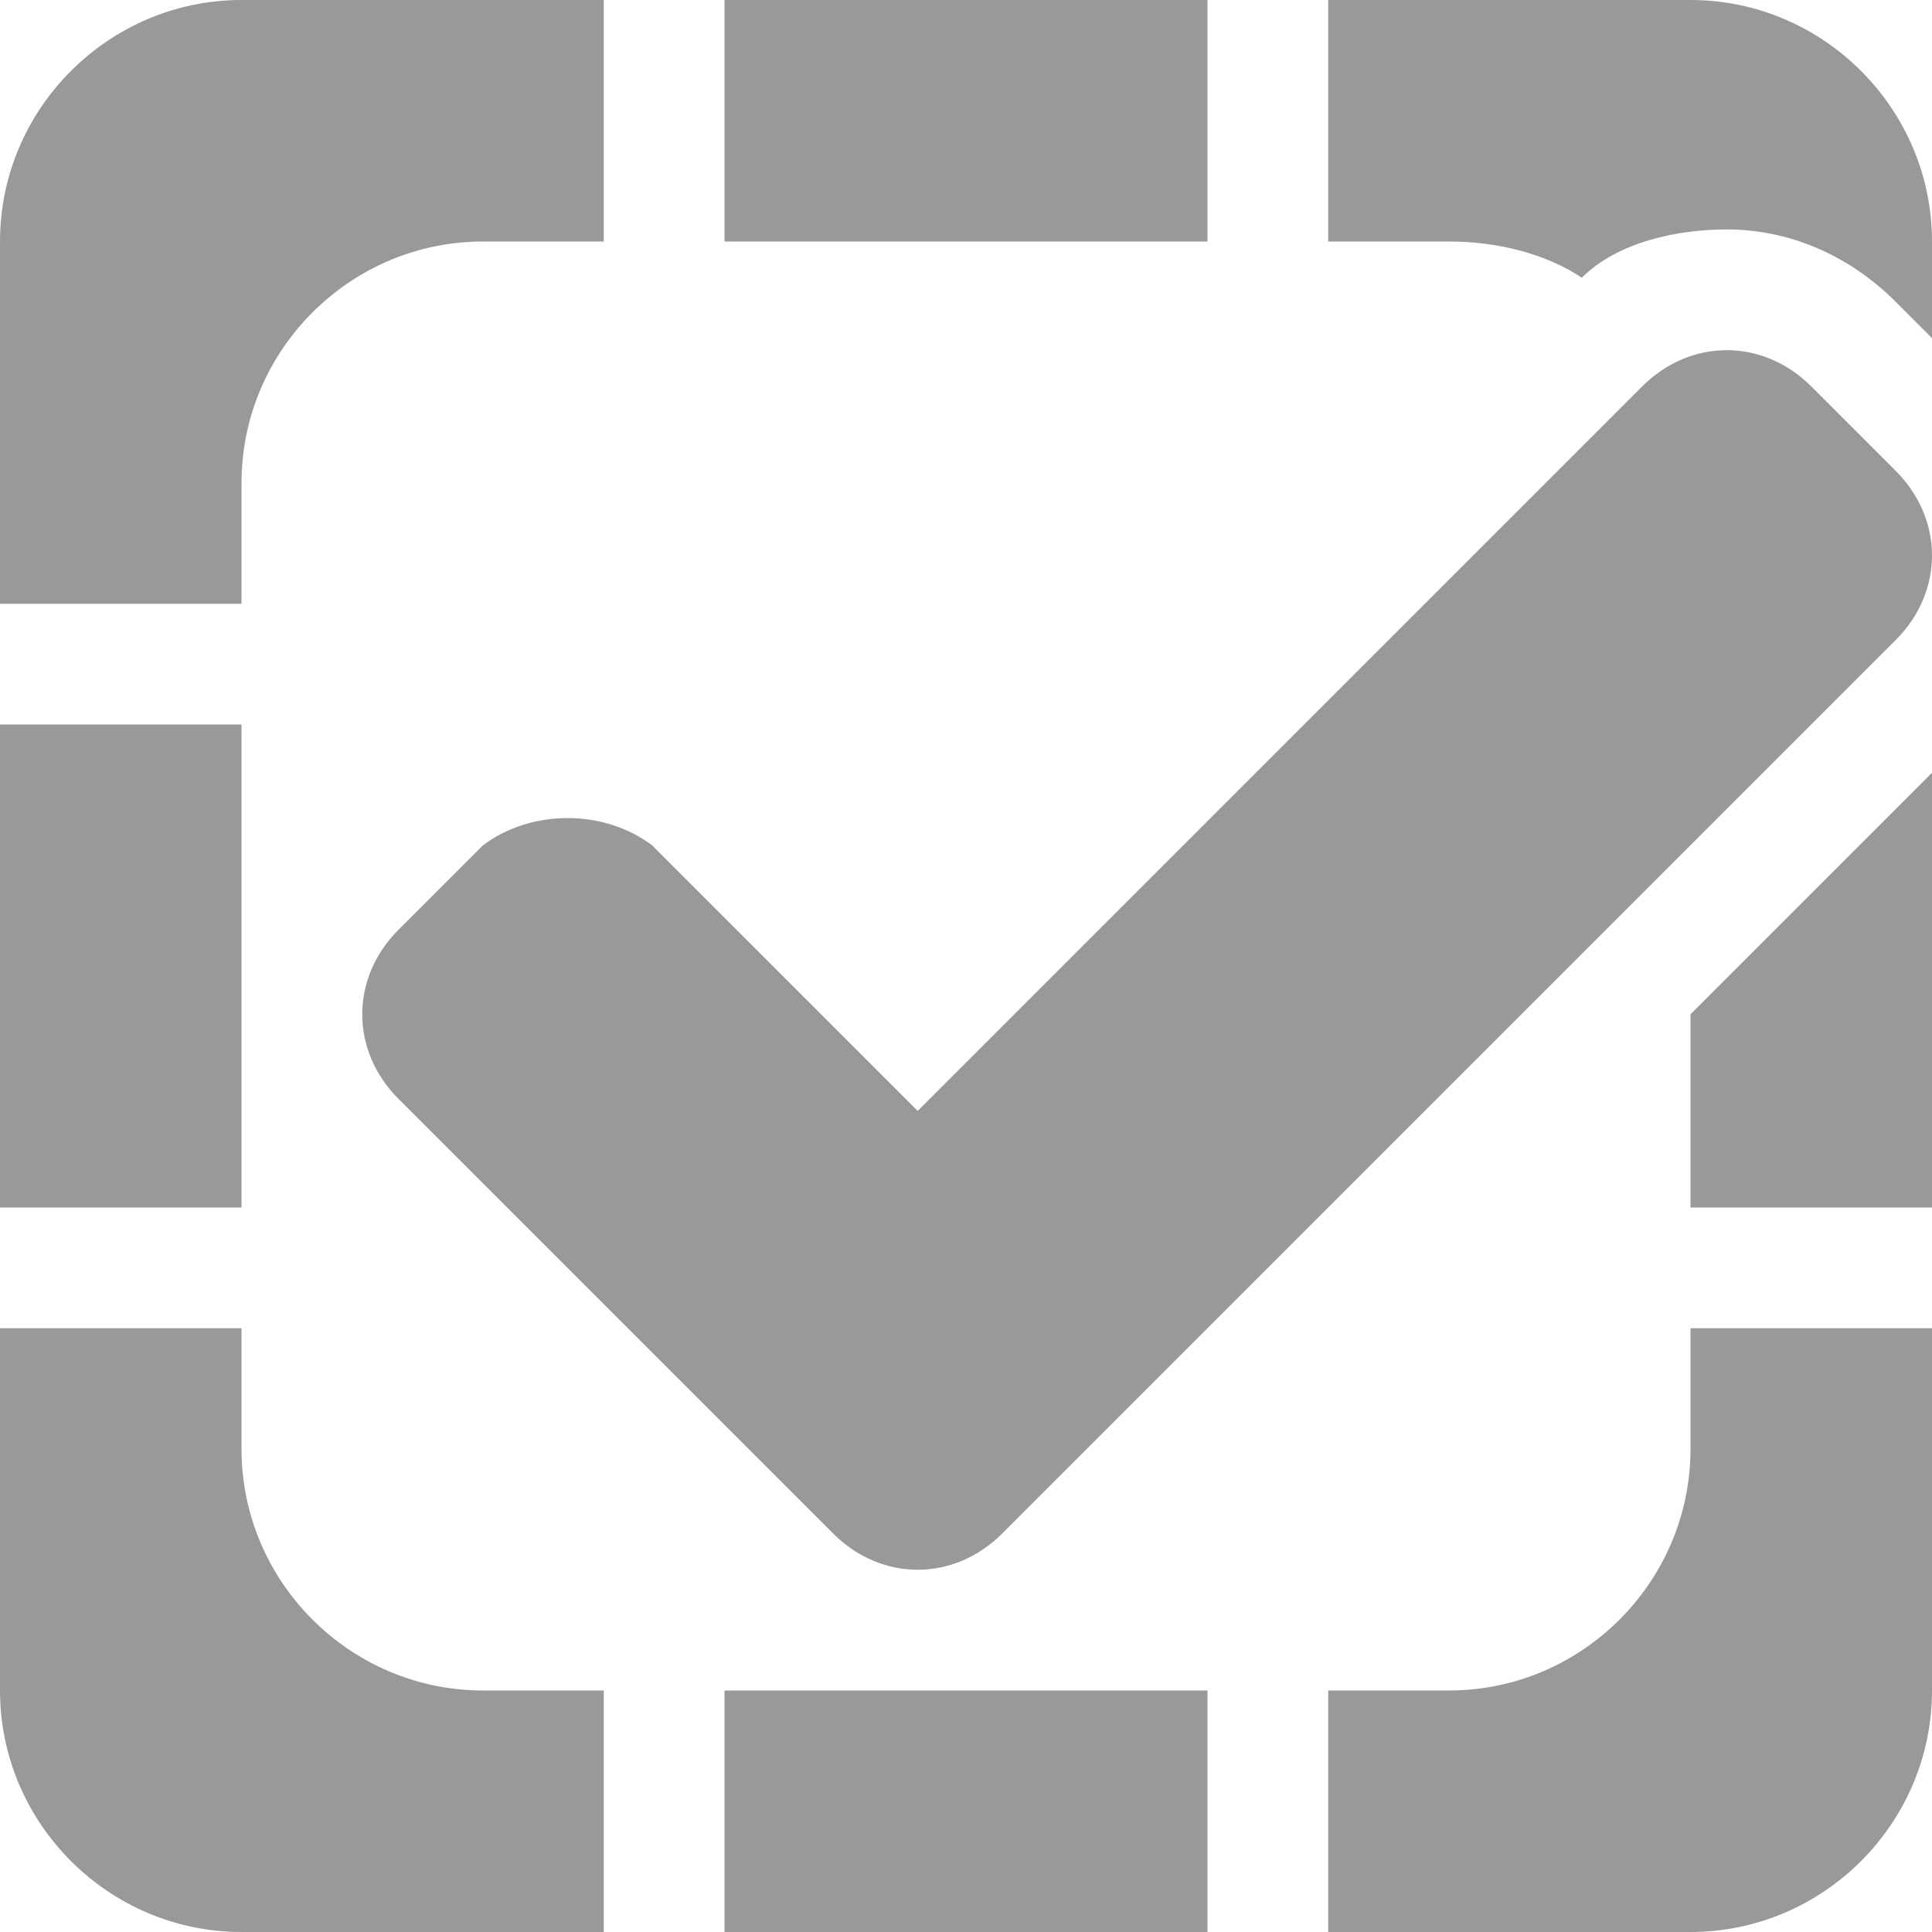
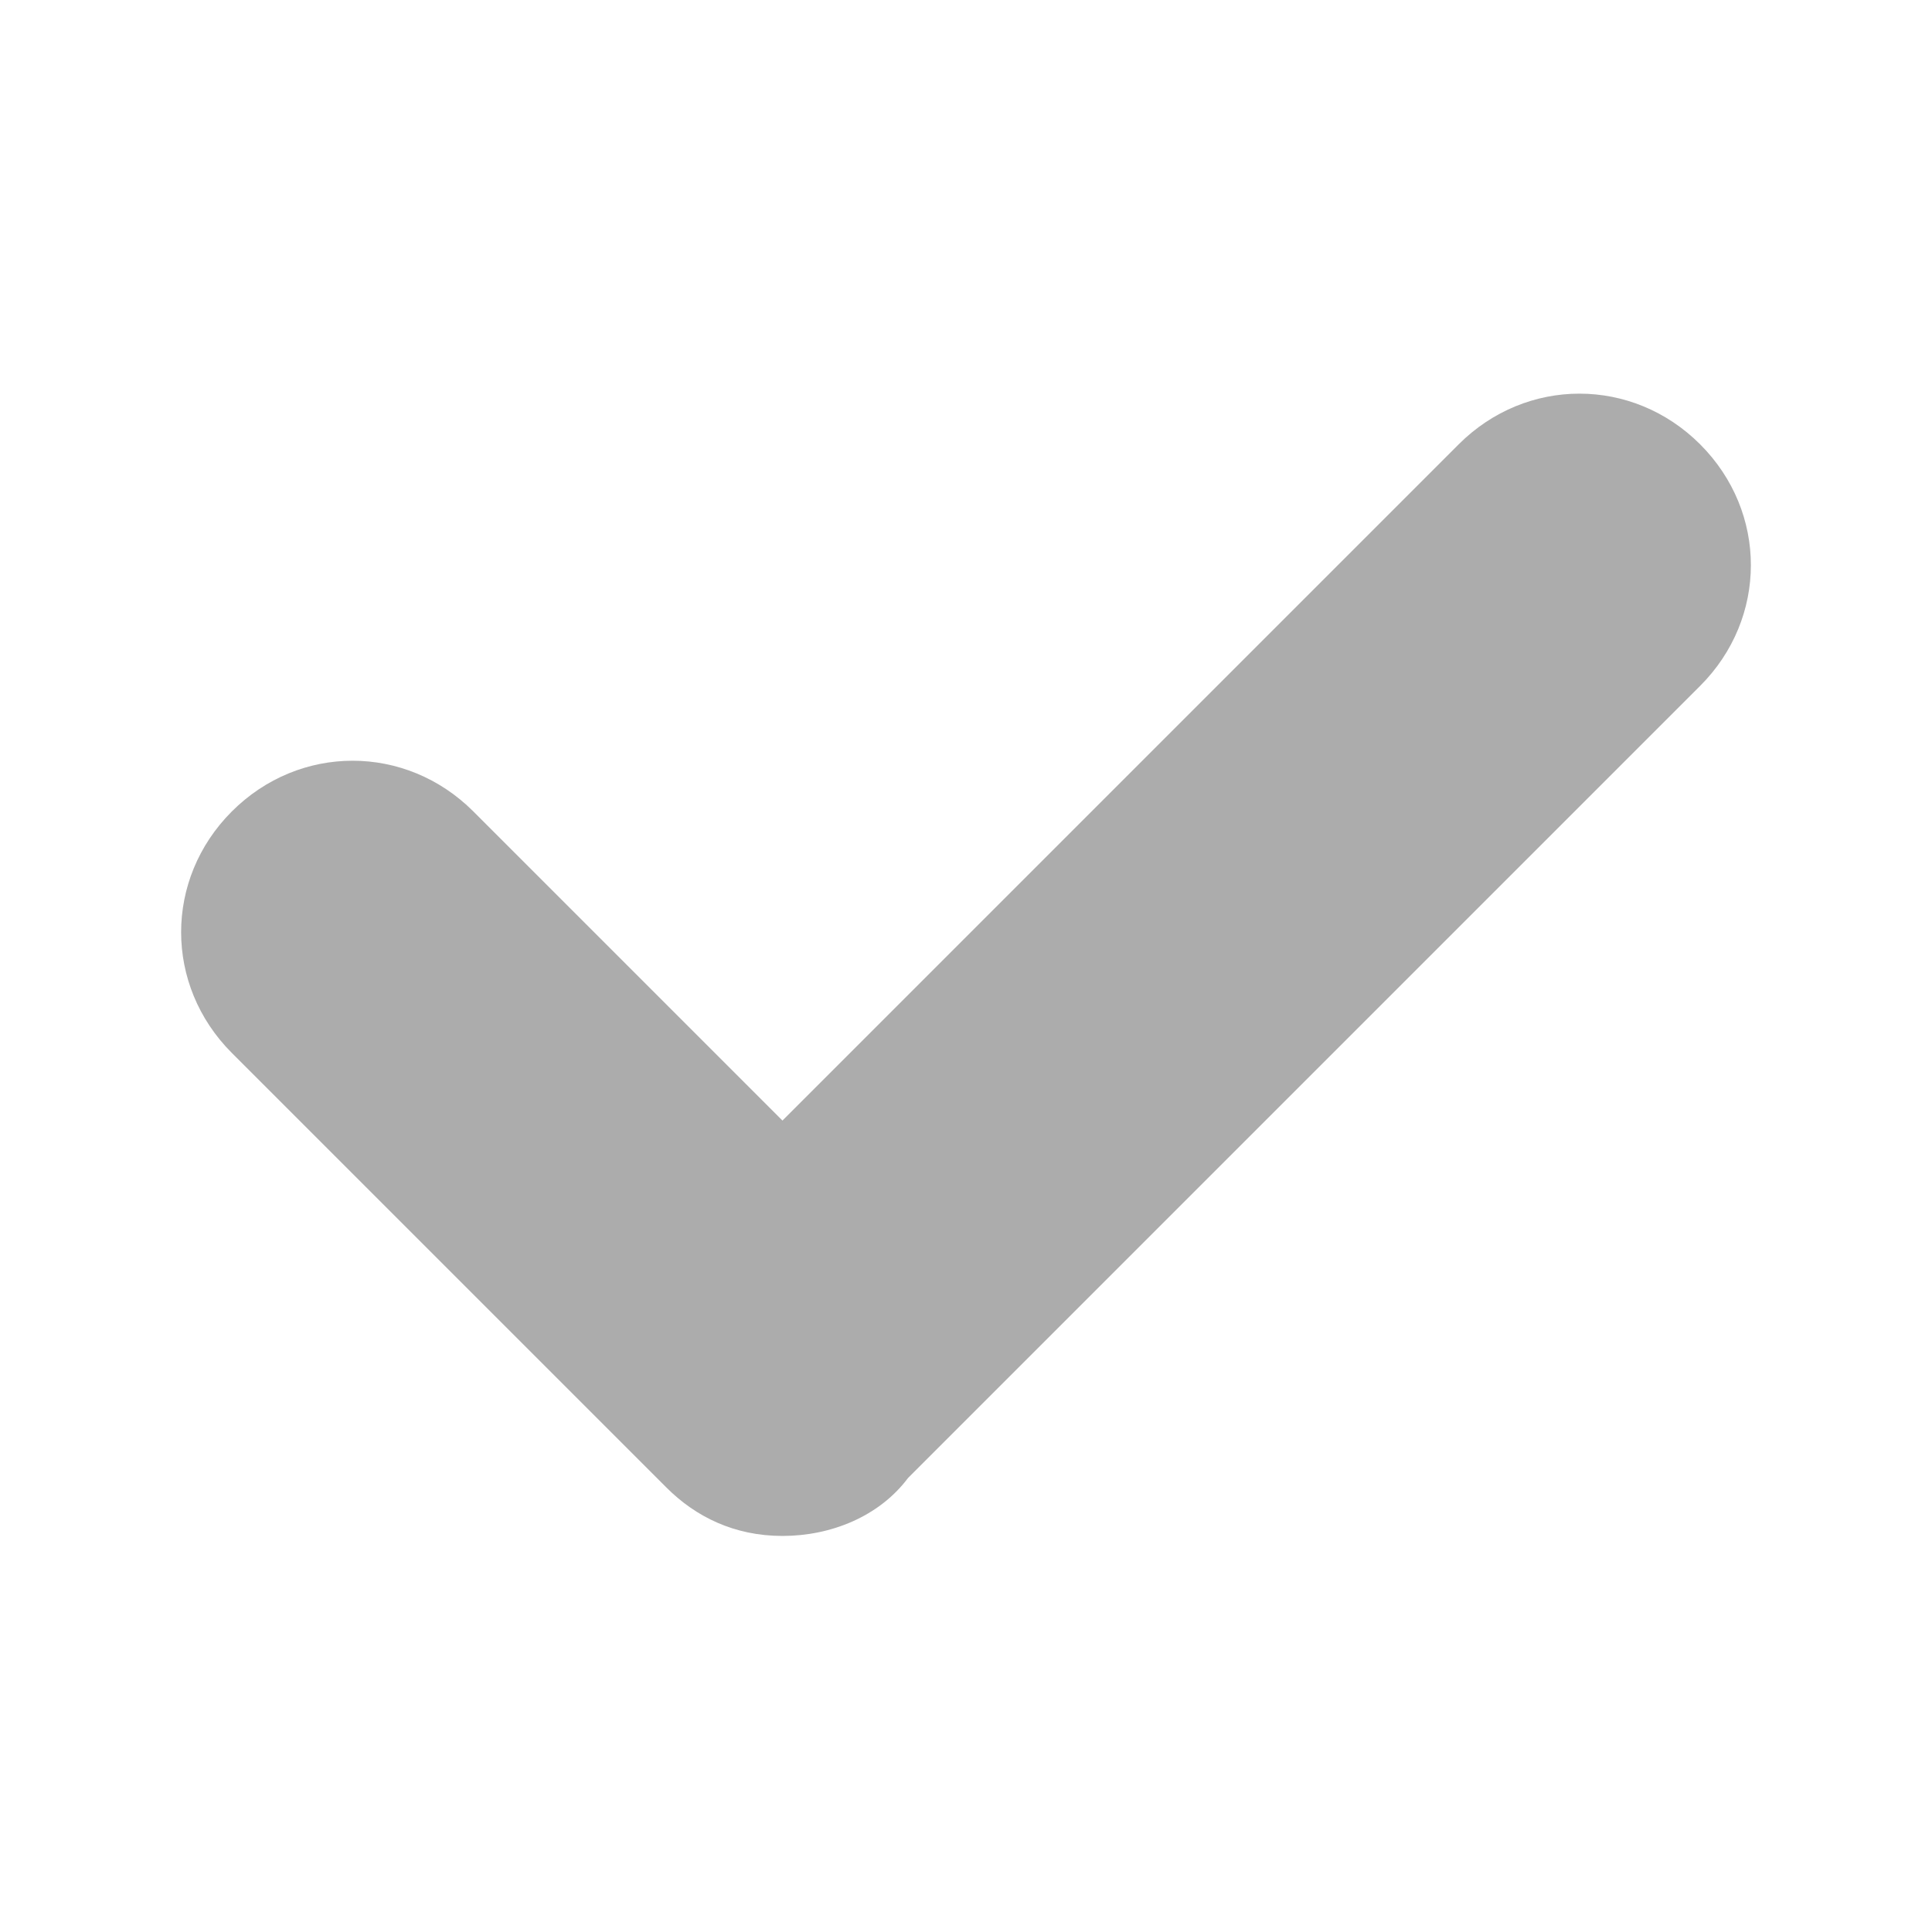
- <svg xmlns="http://www.w3.org/2000/svg" width="16" height="16" viewBox="0 0 16 16" preserveAspectRatio="xMinYMid meet" overflow="visible">
-   <path d="M10 0v2h-4v-2h4zm1 2h1c.4 0 .8.1 1.1.3.3-.3.8-.4 1.2-.4.5 0 1 .2 1.4.6l.3.3v-.8c0-1.1-.9-2-2-2h-3v2zm3 8h2v-3.6l-2 2v1.6zm0 1v1c0 1.1-.9 2-2 2h-1v2h3c1.1 0 2-.9 2-2v-3h-2zm-4 5v-2h-4v2h4zm-5-2h-1c-1.1 0-2-.9-2-2v-1h-2v3c0 1.1.9 2 2 2h3v-2zm-5-4h2v-4h-2v4zm2-5v-1c0-1.1.9-2 2-2h1v-2h-3c-1.1 0-2 .9-2 2v3h2zm13.7-1.1l-.7-.7c-.4-.4-1-.4-1.4 0l-6 6-2.2-2.2c-.4-.3-1-.3-1.4 0l-.7.7c-.4.4-.4 1 0 1.4l3.6 3.6c.4.4 1 .4 1.4 0l7.4-7.4c.4-.4.4-1 0-1.4z" fill="#999" />
+ <svg xmlns="http://www.w3.org/2000/svg" version="1.1" id="Layer_1" x="0px" y="0px" viewBox="0 0 20 20" style="enable-background:new 0 0 20 20;" xml:space="preserve">
+   <style type="text/css">
+ 	.st0{fill:#ACACAC;}
+ </style>
+   <path class="st0" d="M8.1,15.9L8.1,15.9c-0.5,0-0.9-0.2-1.2-0.5l-4.5-4.5c-0.7-0.7-0.7-1.8,0-2.5s1.8-0.7,2.5,0l3.2,3.2l7-7  c0.7-0.7,1.8-0.7,2.5,0s0.7,1.8,0,2.5l-8.2,8.2C9.1,15.7,8.6,15.9,8.1,15.9z" />
</svg>
